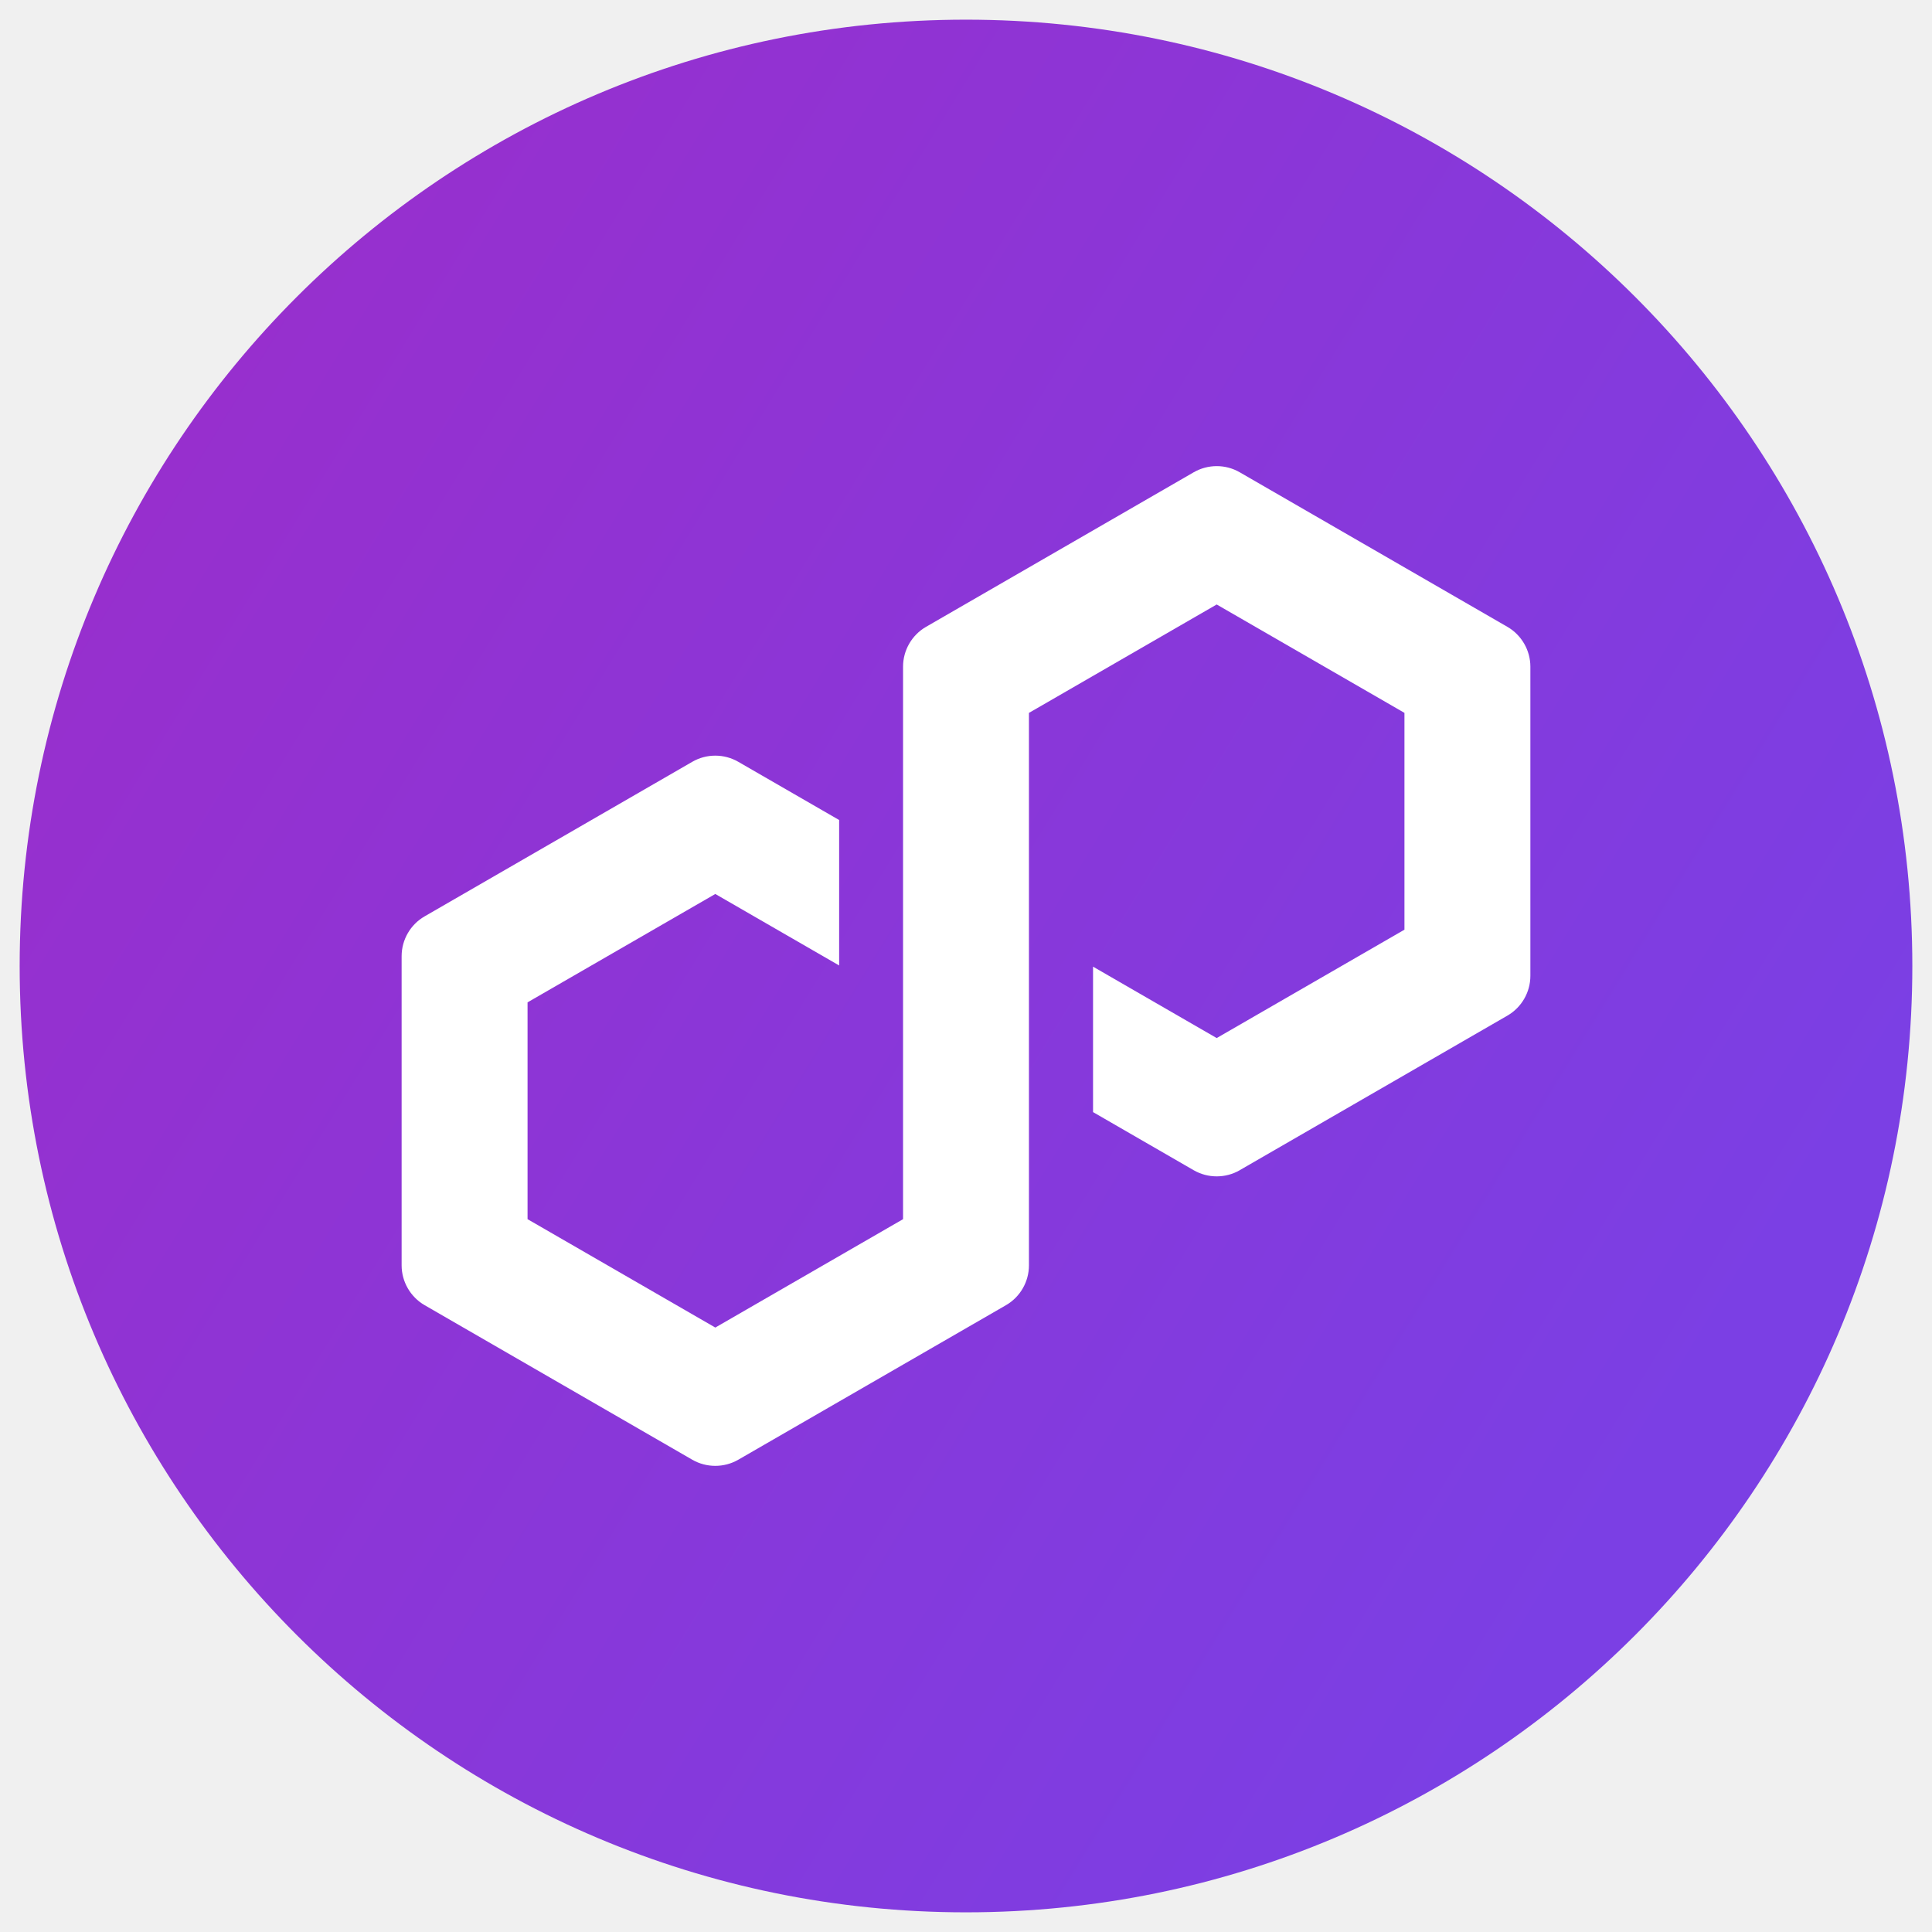
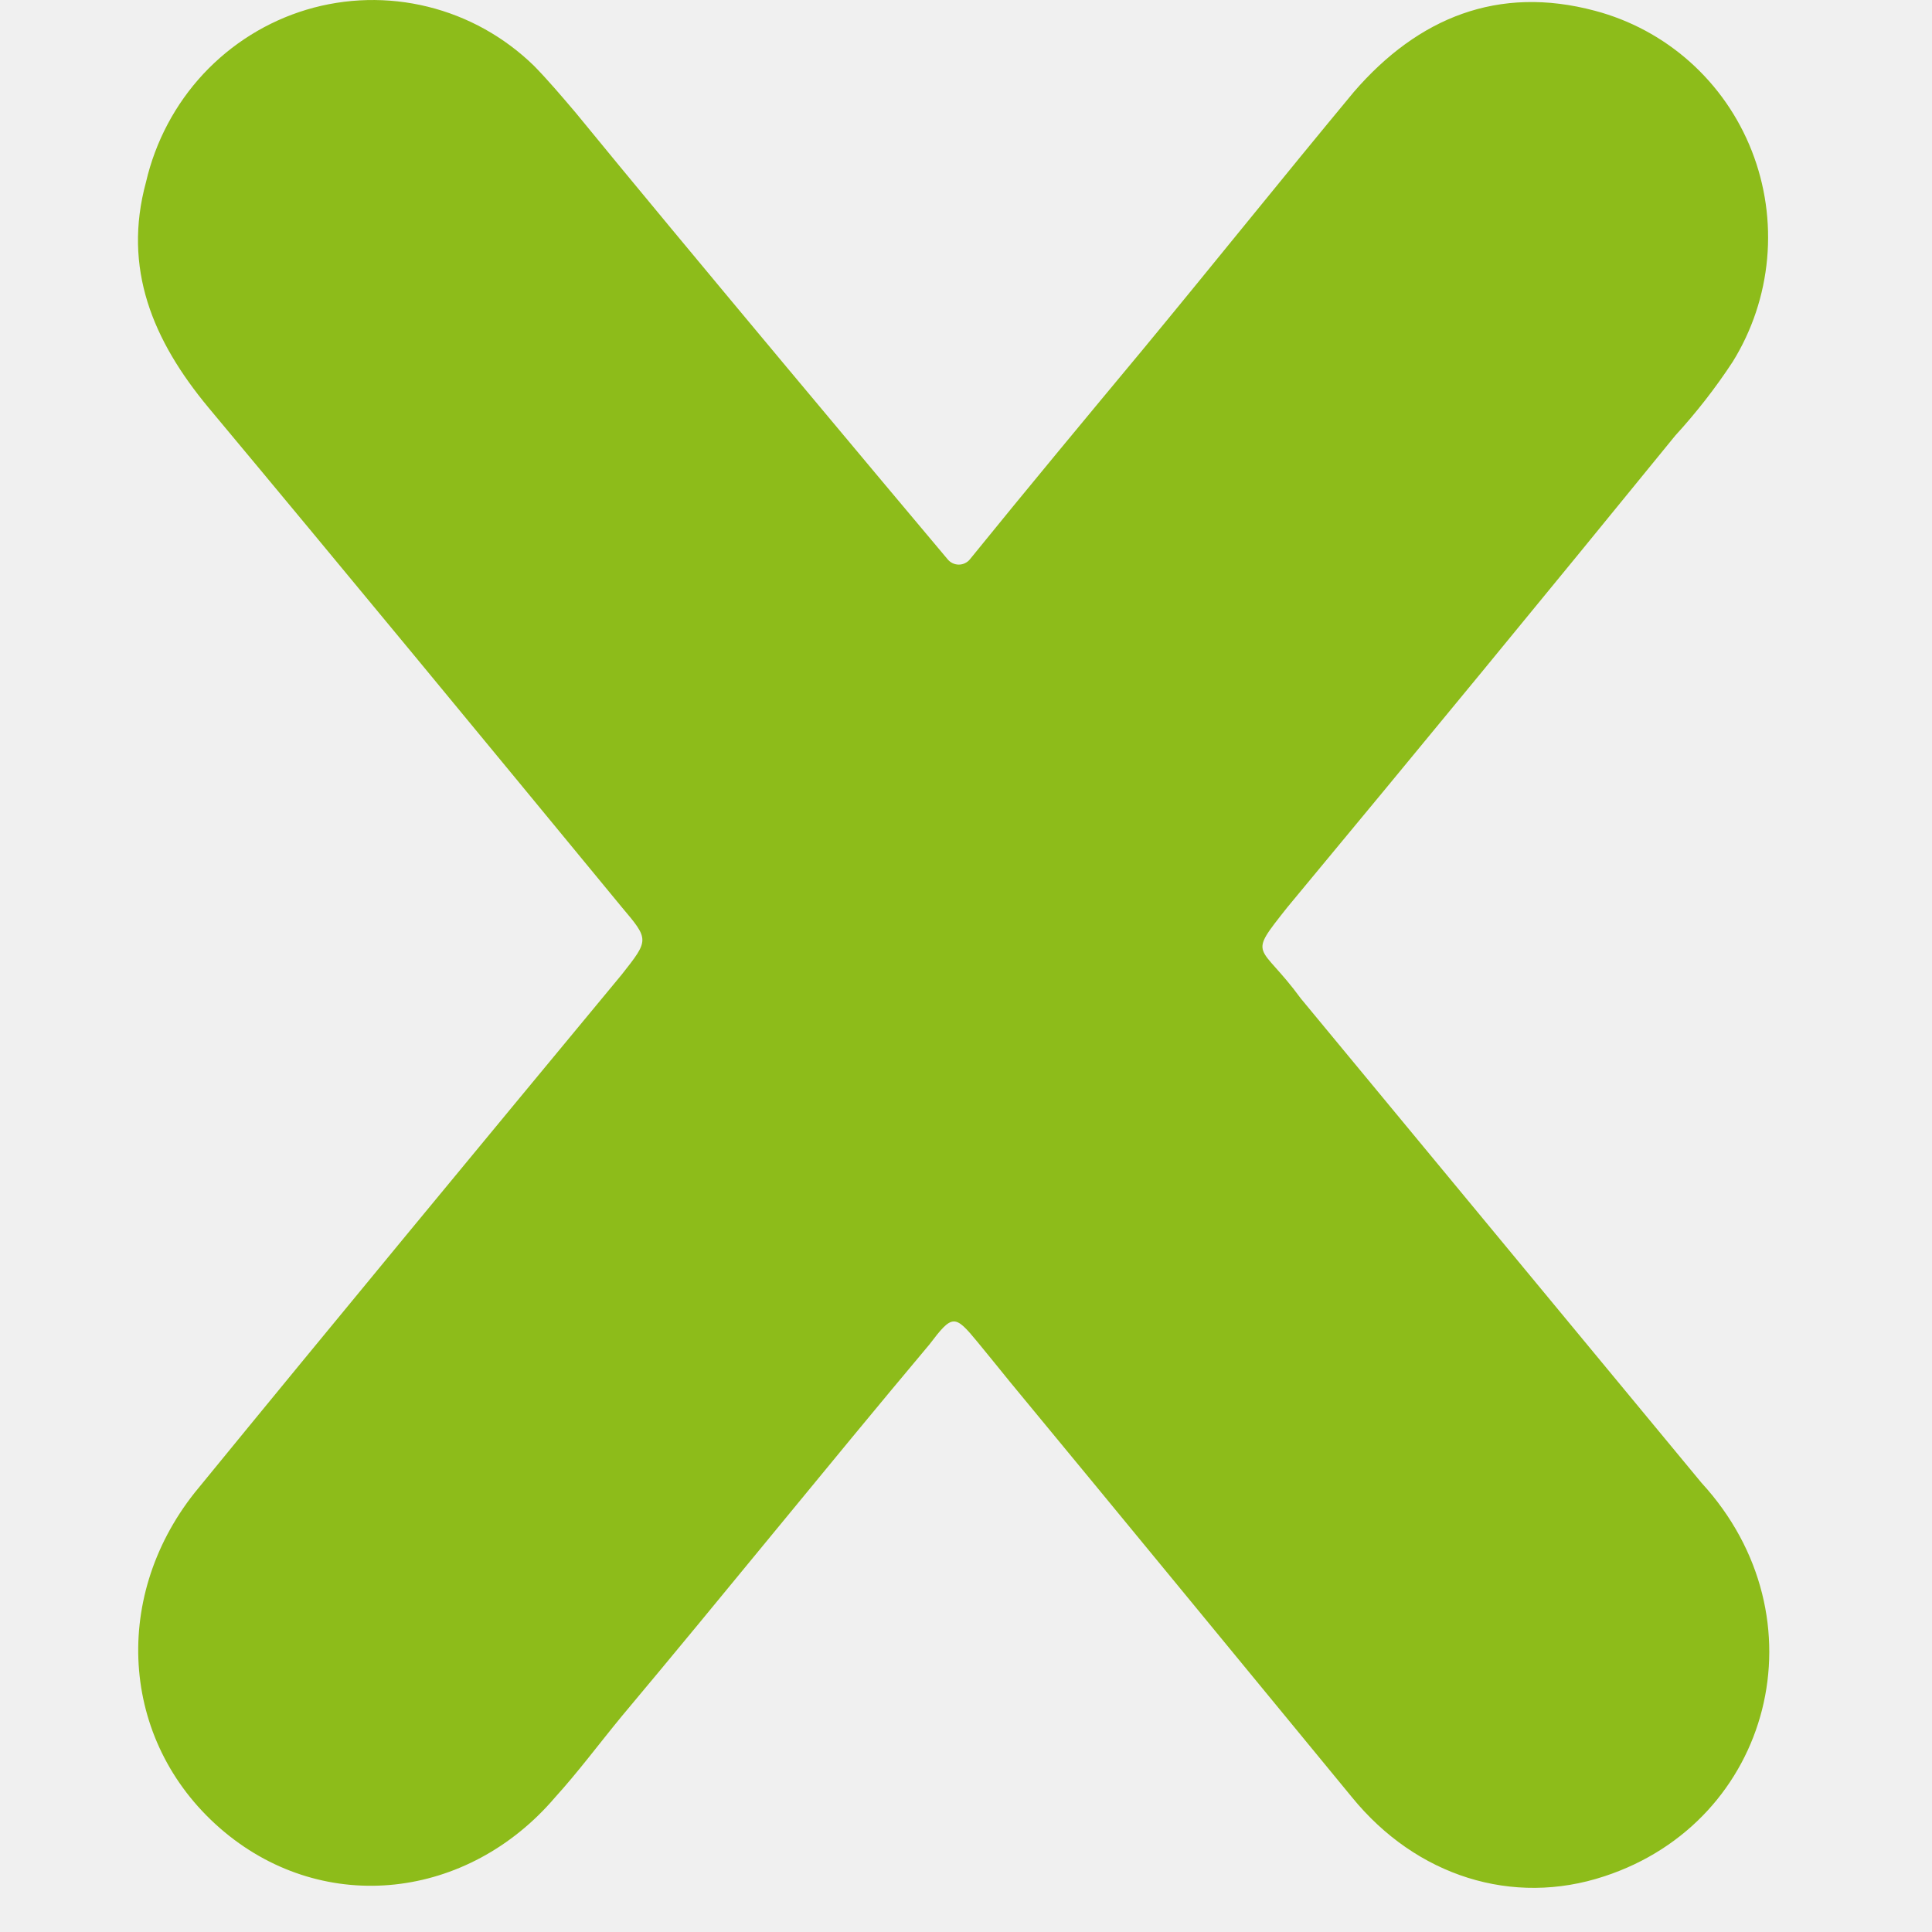
- <svg xmlns="http://www.w3.org/2000/svg" width="20" height="20" viewBox="0 0 2000 2000" fill="none">
-   <mask id="mask0_19_77" style="mask-type:luminance" maskUnits="userSpaceOnUse" x="20" y="20" width="1960" height="1960">
-     <path d="M999.999 1979.64C1541.04 1979.64 1979.64 1541.04 1979.64 1000C1979.64 458.96 1541.04 20.36 999.999 20.36C458.959 20.36 20.359 458.96 20.359 1000C20.359 1541.04 458.959 1979.64 999.999 1979.64Z" fill="white" />
-   </mask>
-   <g mask="url(#mask0_19_77)">
-     <path d="M2072.4 -72.4H-72.398V2072.4H2072.4V-72.4Z" fill="url(#paint0_linear_19_77)" />
-   </g>
-   <path d="M1283.32 1211.4L1560.48 1051.36C1575.16 1042.88 1584.24 1027.12 1584.24 1010.16V690.12C1584.24 673.2 1575.12 657.4 1560.48 648.92L1283.32 488.88C1268.64 480.4 1250.44 480.44 1235.76 488.88L958.598 648.92C943.918 657.4 934.838 673.2 934.838 690.12V1262.08L740.478 1374.28L546.118 1262.08V1037.64L740.478 925.44L868.678 999.44V848.88L764.238 788.6C757.038 784.44 748.798 782.24 740.438 782.24C732.078 782.24 723.838 784.44 716.678 788.6L439.518 948.64C424.838 957.12 415.758 972.88 415.758 989.84V1309.88C415.758 1326.8 424.878 1342.6 439.518 1351.08L716.678 1511.12C731.318 1519.56 749.558 1519.56 764.238 1511.12L1041.4 1351.12C1056.08 1342.64 1065.16 1326.84 1065.16 1309.92V737.96L1068.68 735.96L1259.52 625.76L1453.88 737.96V962.4L1259.52 1074.6L1131.52 1000.68V1151.24L1235.76 1211.44C1250.44 1219.88 1268.64 1219.88 1283.32 1211.44V1211.4Z" fill="white" />
-   <defs>
-     <linearGradient id="paint0_linear_19_77" x1="-464.358" y1="103.88" x2="1749.8" y2="1458.84" gradientUnits="userSpaceOnUse">
-       <stop stop-color="#A229C5" />
-       <stop offset="1" stop-color="#7B3FE4" />
-     </linearGradient>
-   </defs>
+ <svg xmlns="http://www.w3.org/2000/svg" width="15" height="15" viewBox="0 0 18 21" fill="none">
+   <path d="M8.801 6.08C8.816 6.098 8.834 6.112 8.855 6.122C8.876 6.132 8.899 6.137 8.922 6.137C8.945 6.137 8.967 6.132 8.988 6.122C9.009 6.112 9.028 6.098 9.042 6.08C9.676 5.298 10.308 4.538 10.919 3.803C11.693 2.867 12.443 1.93 13.216 0.999C13.915 0.19 14.788 -0.163 15.836 0.117C16.218 0.218 16.572 0.408 16.868 0.672C17.165 0.937 17.395 1.268 17.541 1.64C17.687 2.012 17.744 2.413 17.708 2.811C17.672 3.209 17.544 3.593 17.334 3.932C17.148 4.216 16.939 4.484 16.71 4.734C15.312 6.451 13.915 8.149 12.492 9.863C12.049 10.423 12.189 10.237 12.64 10.854L16.994 16.117C18.341 17.584 17.756 19.798 15.94 20.394C14.942 20.725 13.894 20.394 13.195 19.535C11.947 18.019 10.724 16.528 9.476 15.018C9.352 14.866 9.251 14.739 9.126 14.588C8.877 14.285 8.852 14.285 8.603 14.613C7.479 15.952 6.381 17.316 5.258 18.655C5.008 18.959 4.783 19.262 4.534 19.536C3.586 20.648 2.038 20.824 0.942 19.915C-0.182 18.981 -0.306 17.389 0.615 16.226C2.163 14.332 3.71 12.463 5.258 10.593C5.557 10.214 5.557 10.214 5.258 9.86C3.76 8.041 2.263 6.224 0.765 4.429C0.159 3.699 -0.168 2.916 0.087 1.979C0.189 1.539 0.404 1.133 0.71 0.804C1.017 0.475 1.404 0.234 1.833 0.105C2.262 -0.023 2.716 -0.034 3.15 0.073C3.585 0.18 3.983 0.402 4.305 0.716C4.454 0.868 4.605 1.046 4.754 1.221C5.914 2.64 8.243 5.417 8.801 6.08Z" fill="#8DBC1A" />
</svg>
